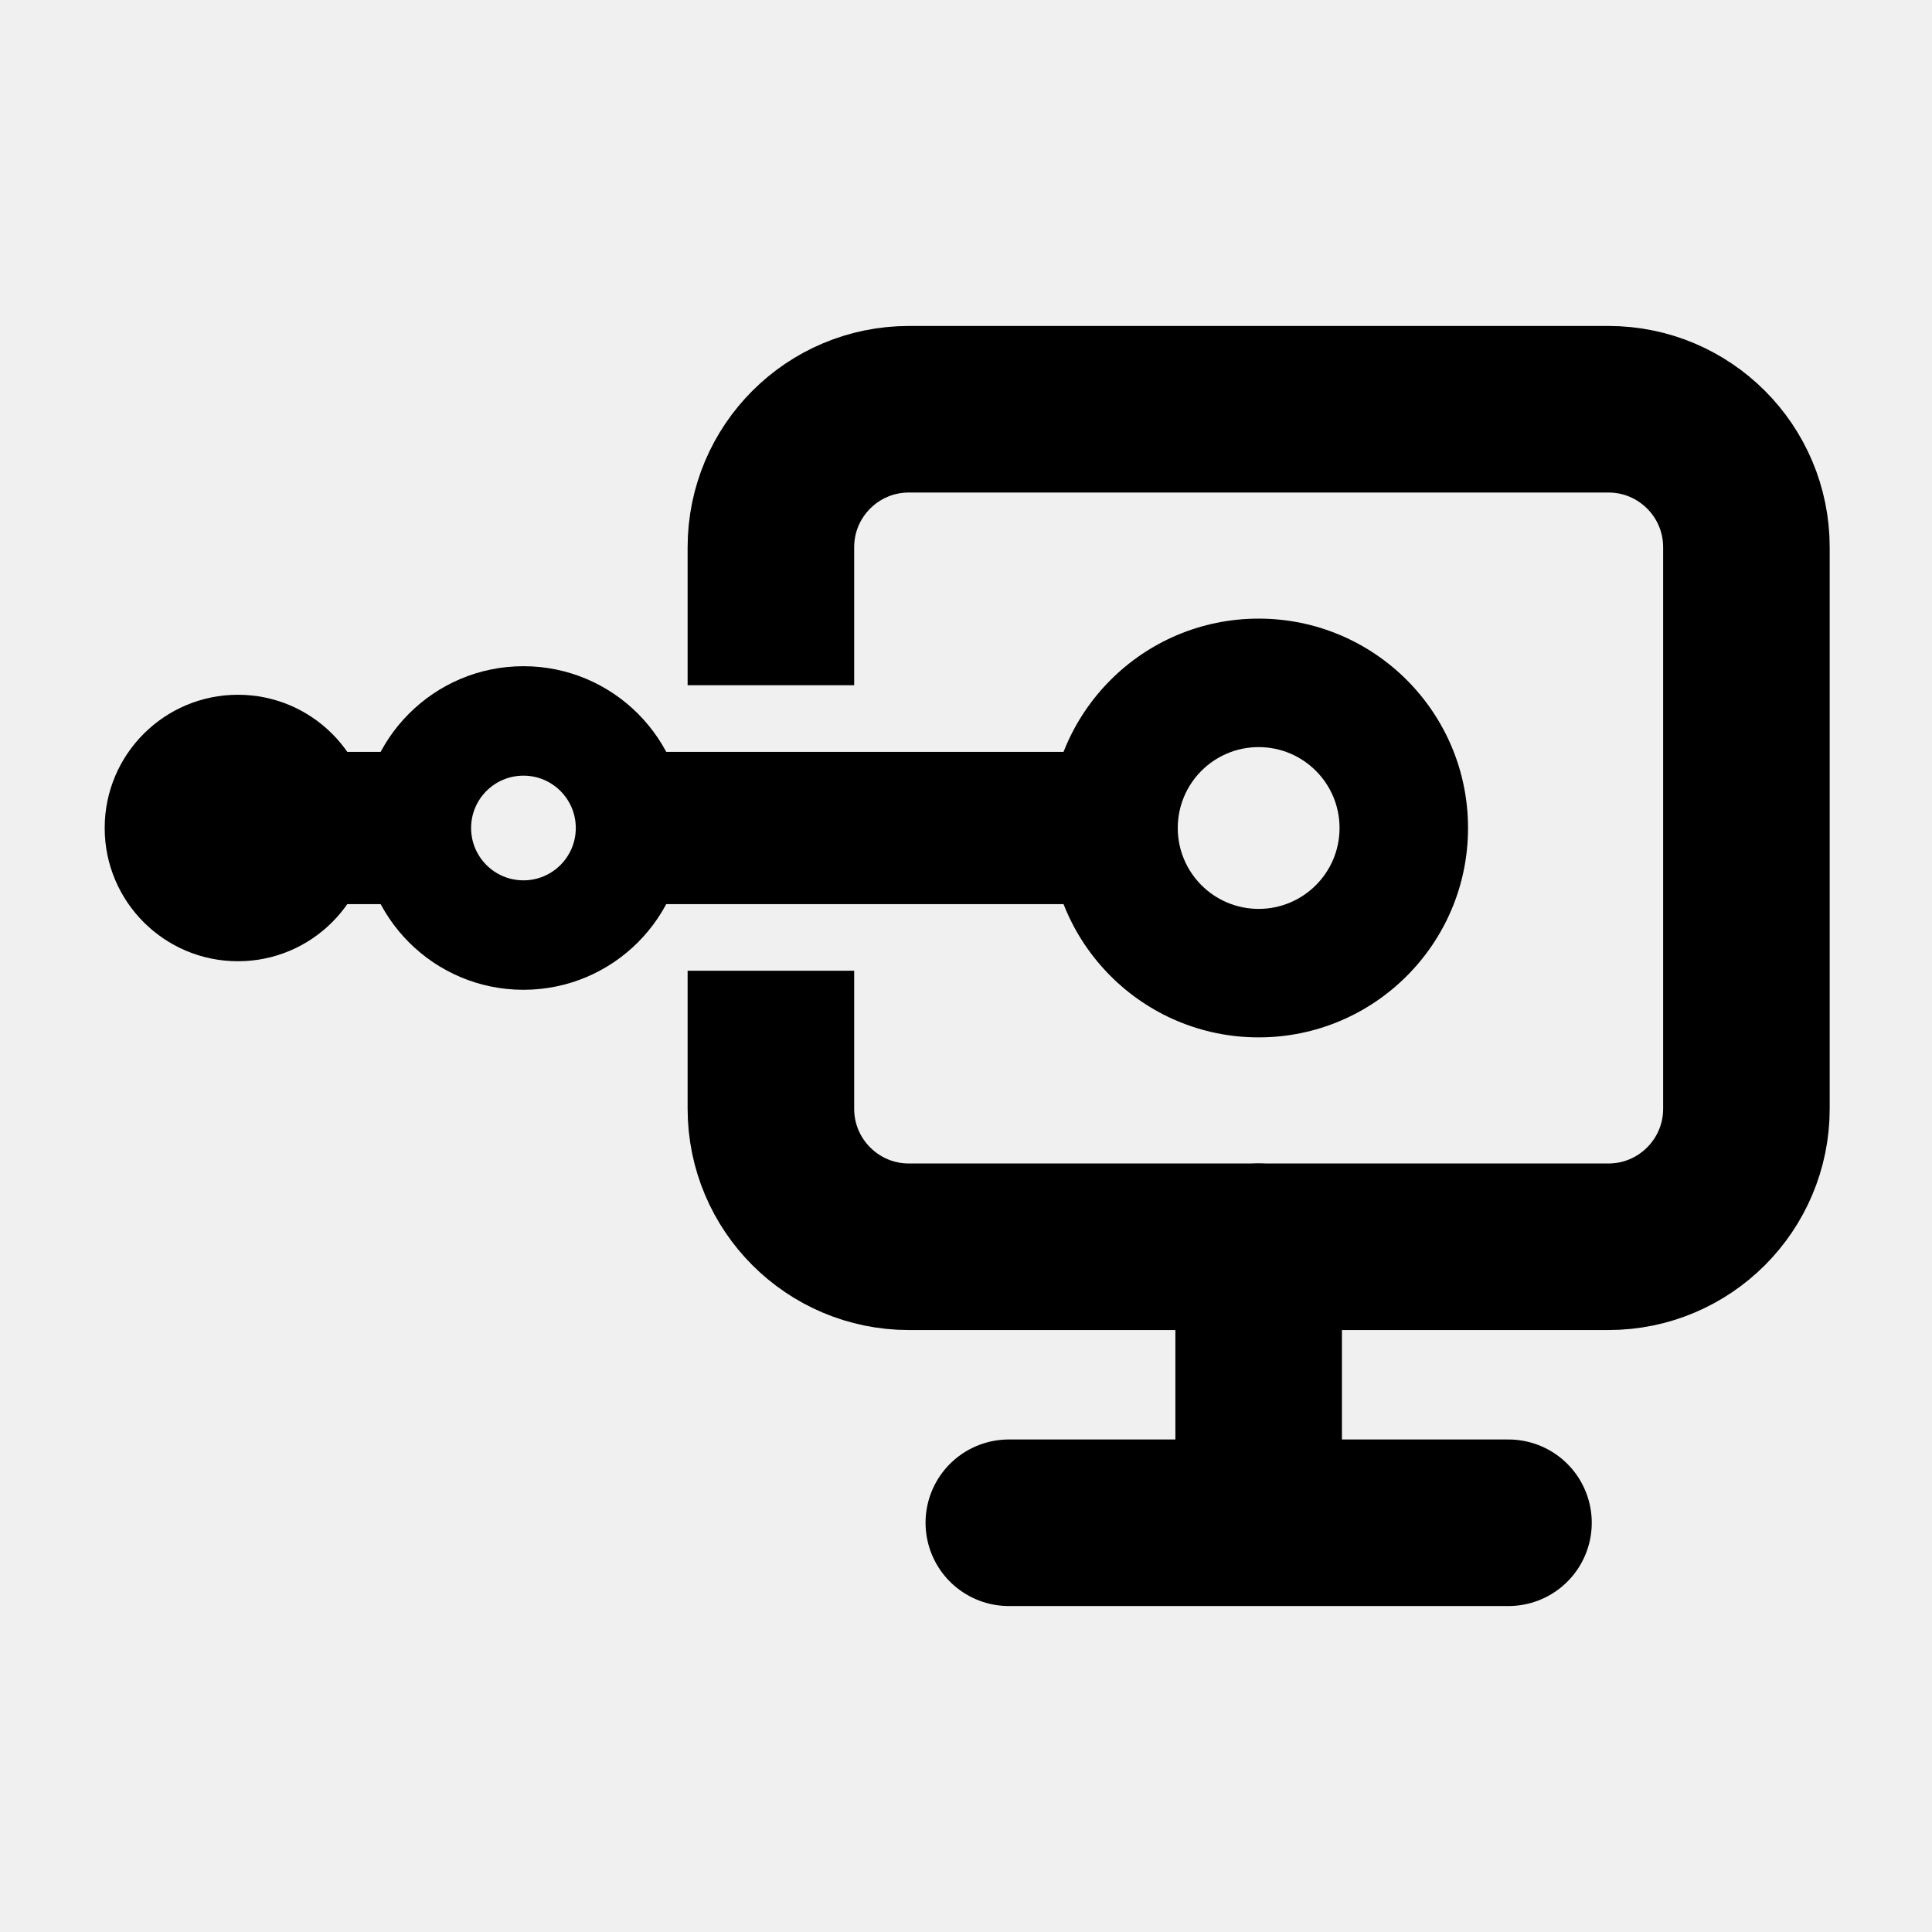
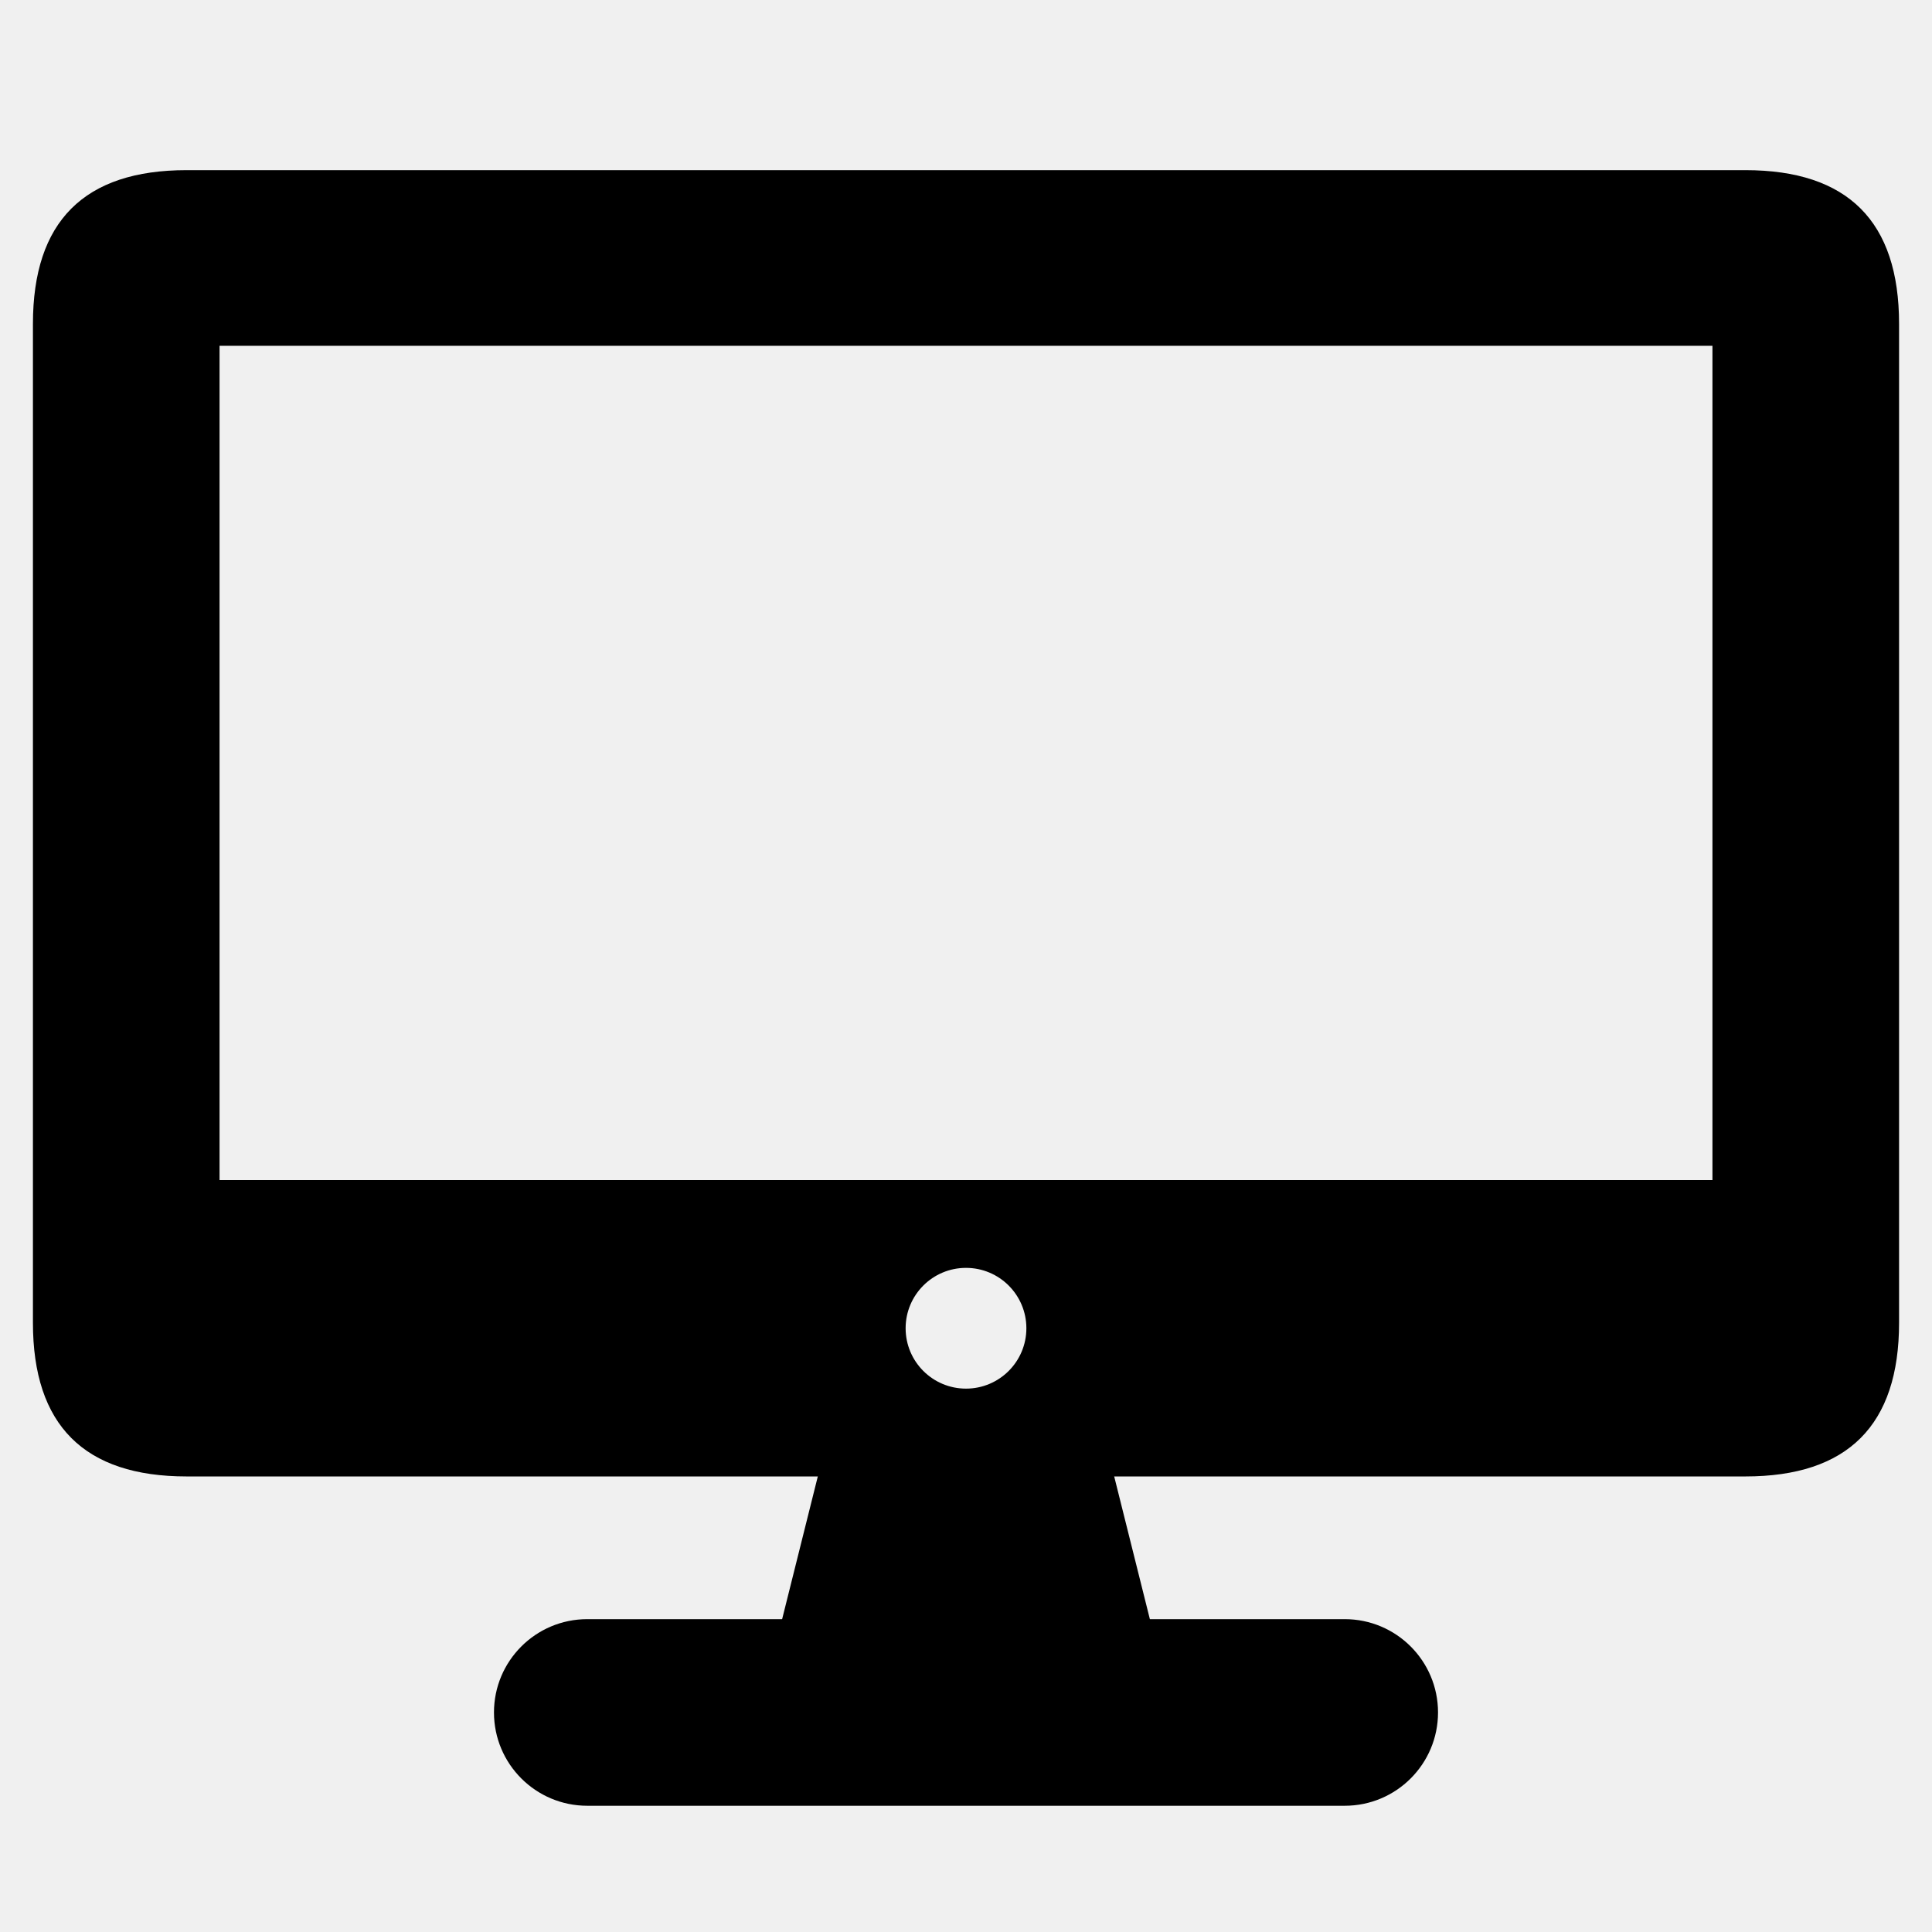
- <svg xmlns="http://www.w3.org/2000/svg" viewBox="80 108 812 812">
-   <defs>
-     <mask id="bezel" maskUnits="userSpaceOnUse" x="0" y="0" width="1024" height="1024">
-       <rect width="1024" height="1024" fill="#fff" />
-       <path d="M300 456H560" stroke="#000" stroke-width="120" stroke-linecap="round" />
-     </mask>
-     <mask id="holes" maskUnits="userSpaceOnUse" x="0" y="0" width="1024" height="1024">
-       <rect width="1024" height="1024" fill="#fff" />
-       <circle cx="316" cy="456" r="22" fill="#000" />
-       <circle cx="625" cy="456" r="34" fill="#000" />
-     </mask>
-   </defs>
-   <g transform="translate(-16 0)">
-     <g mask="url(#bezel)" stroke="#000" stroke-width="70" fill="none" stroke-linecap="round">
-       <rect x="420" y="280" width="410" height="352" rx="58" />
-       <path d="M625 632V720M520 748H730" />
-     </g>
-     <g mask="url(#holes)" fill="#000">
-       <path d="M196 456H560" stroke="#000" stroke-width="64" stroke-linecap="round" />
-       <circle cx="316" cy="456" r="68.0" />
-       <circle cx="625" cy="456" r="88.0" />
-     </g>
-     <circle cx="196" cy="456" r="56" fill="#000" />
+ <svg xmlns="http://www.w3.org/2000/svg" viewBox="80 77 352 352">
+   <g fill="#000">
+     <path fill-rule="evenodd" d="M114,108 H398 Q426,108 426,136 V318 Q426,346 398,346 H114 Q86,346 86,318 V136 Q86,108 114,108 Z M120,140 V292 H392 V140 Z M245,319 a11,11 0 1 0 22,0 a11,11 0 1 0 -22,0 Z" />
+     <path d="M230,342 H282 L292,382 H220 Z" />
+     <rect x="170" y="372" width="172" height="34" rx="17" />
  </g>
</svg>
